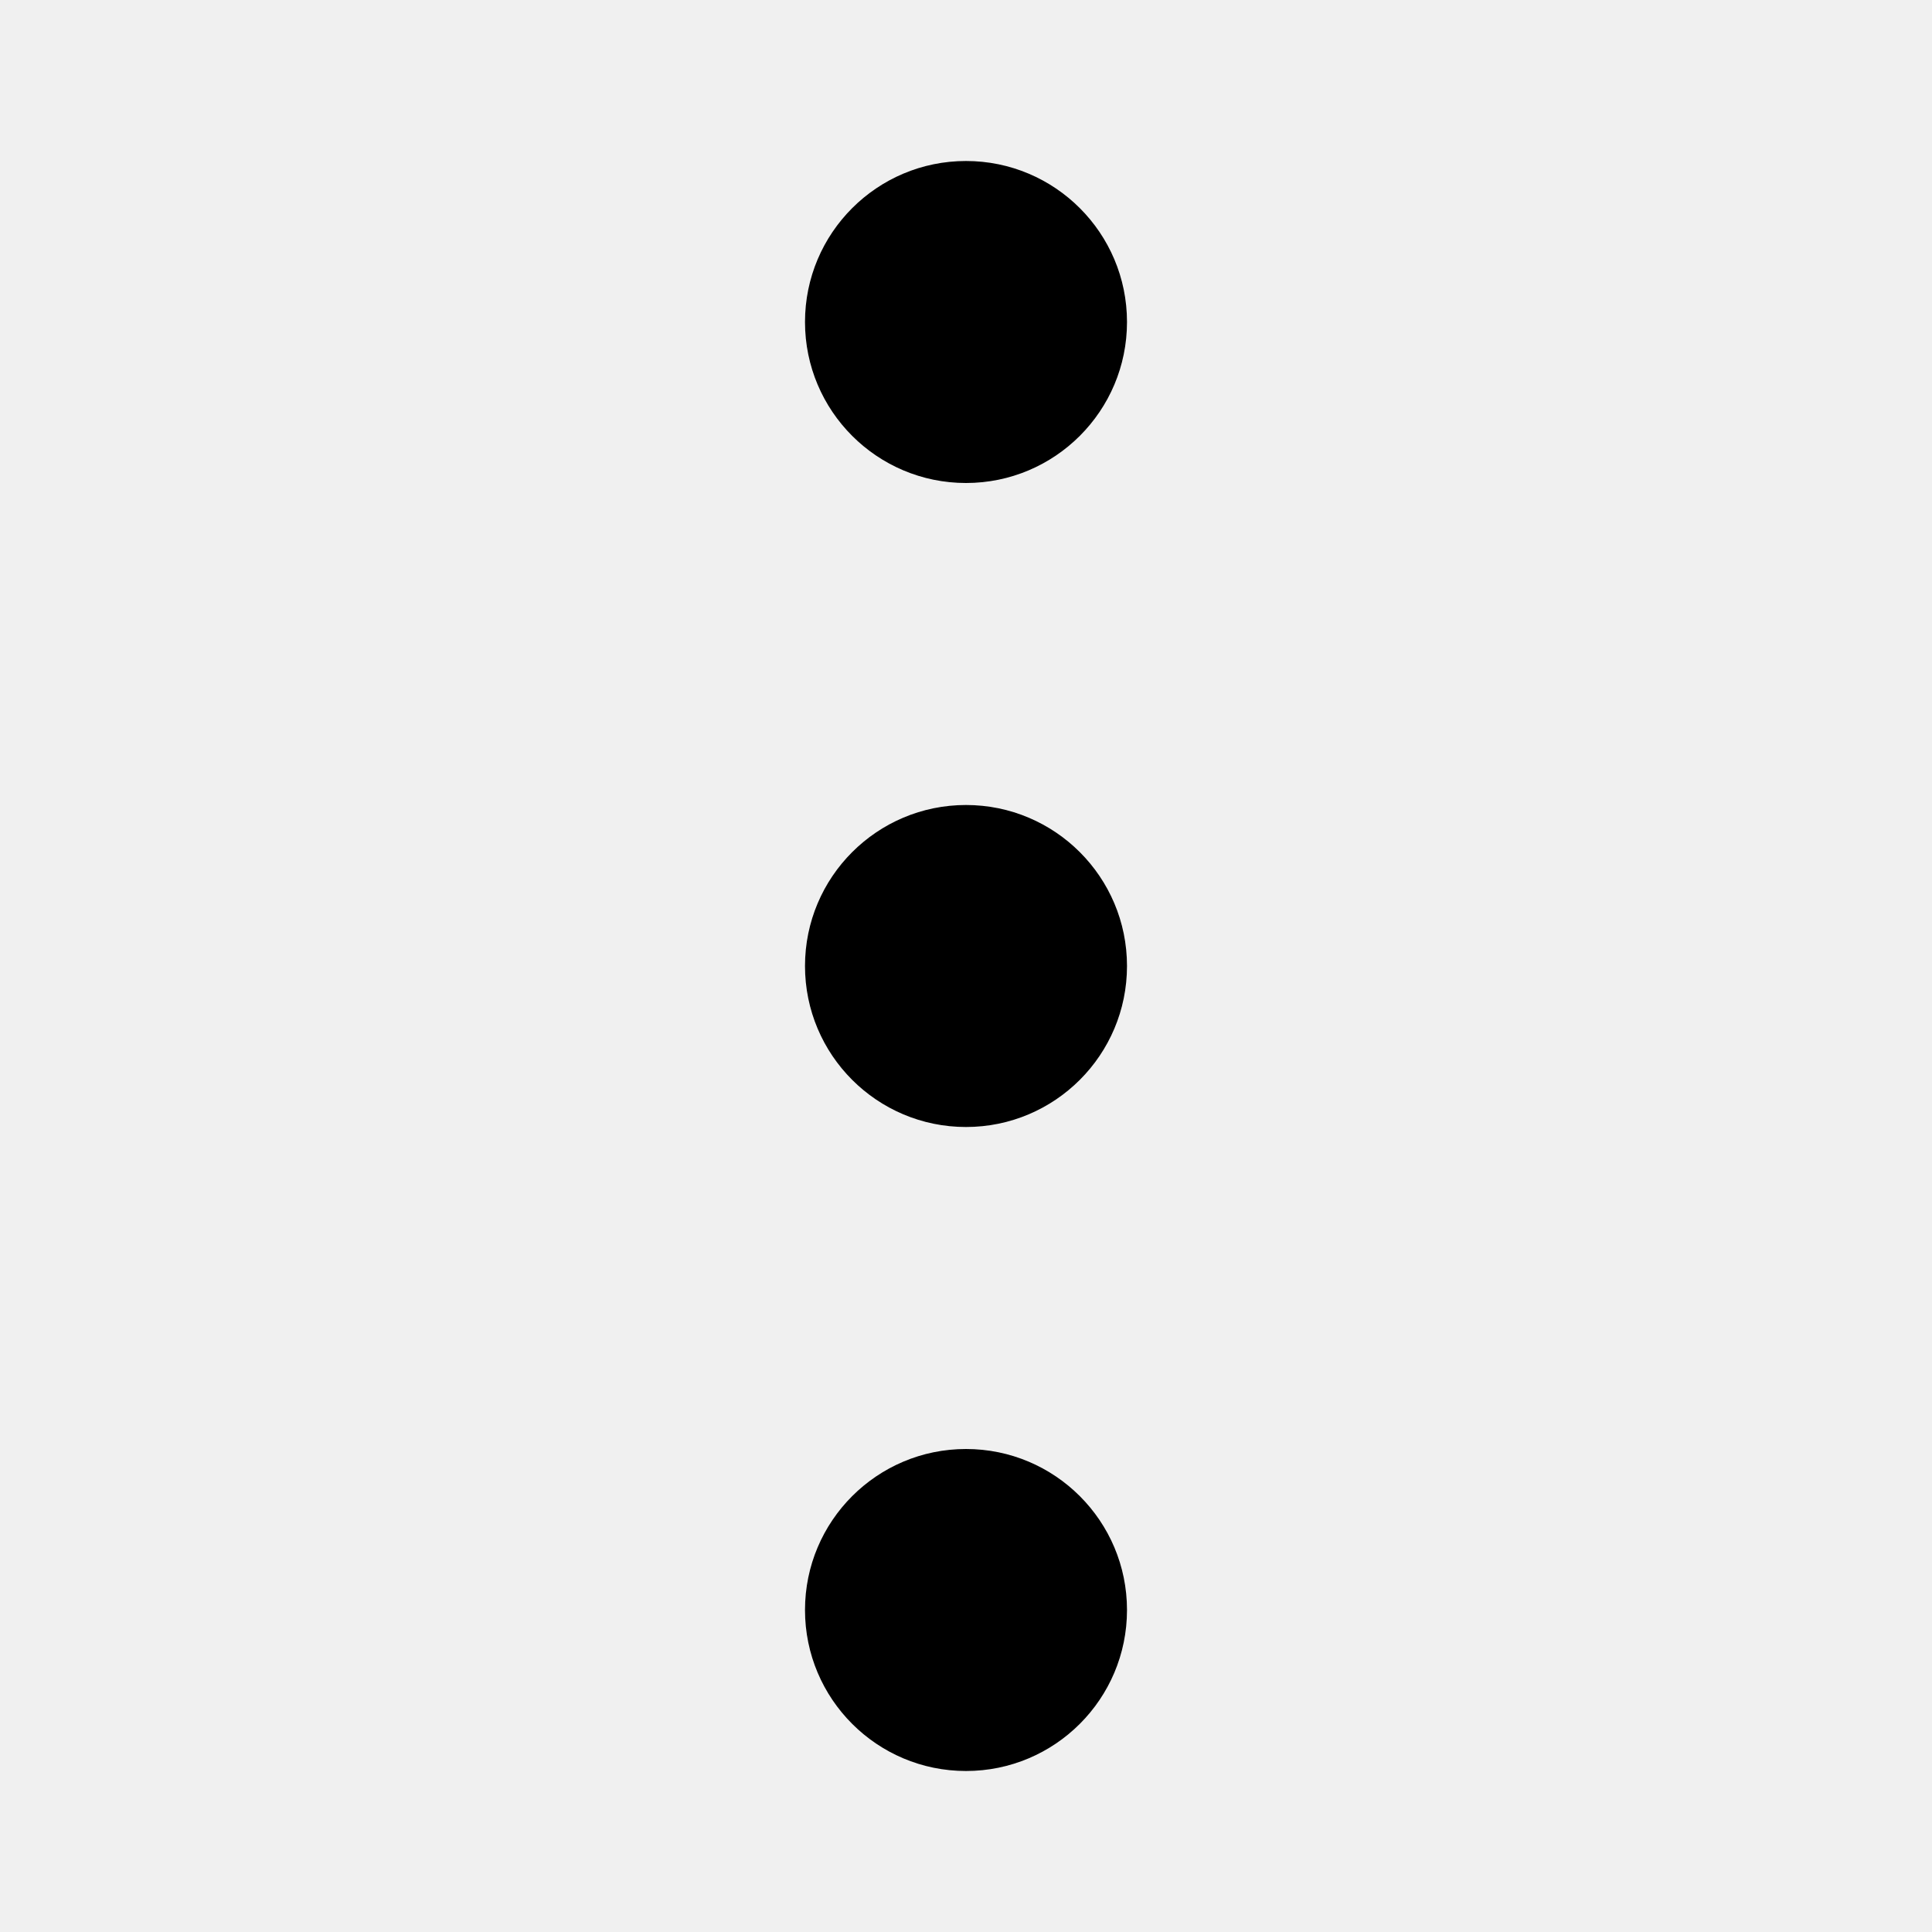
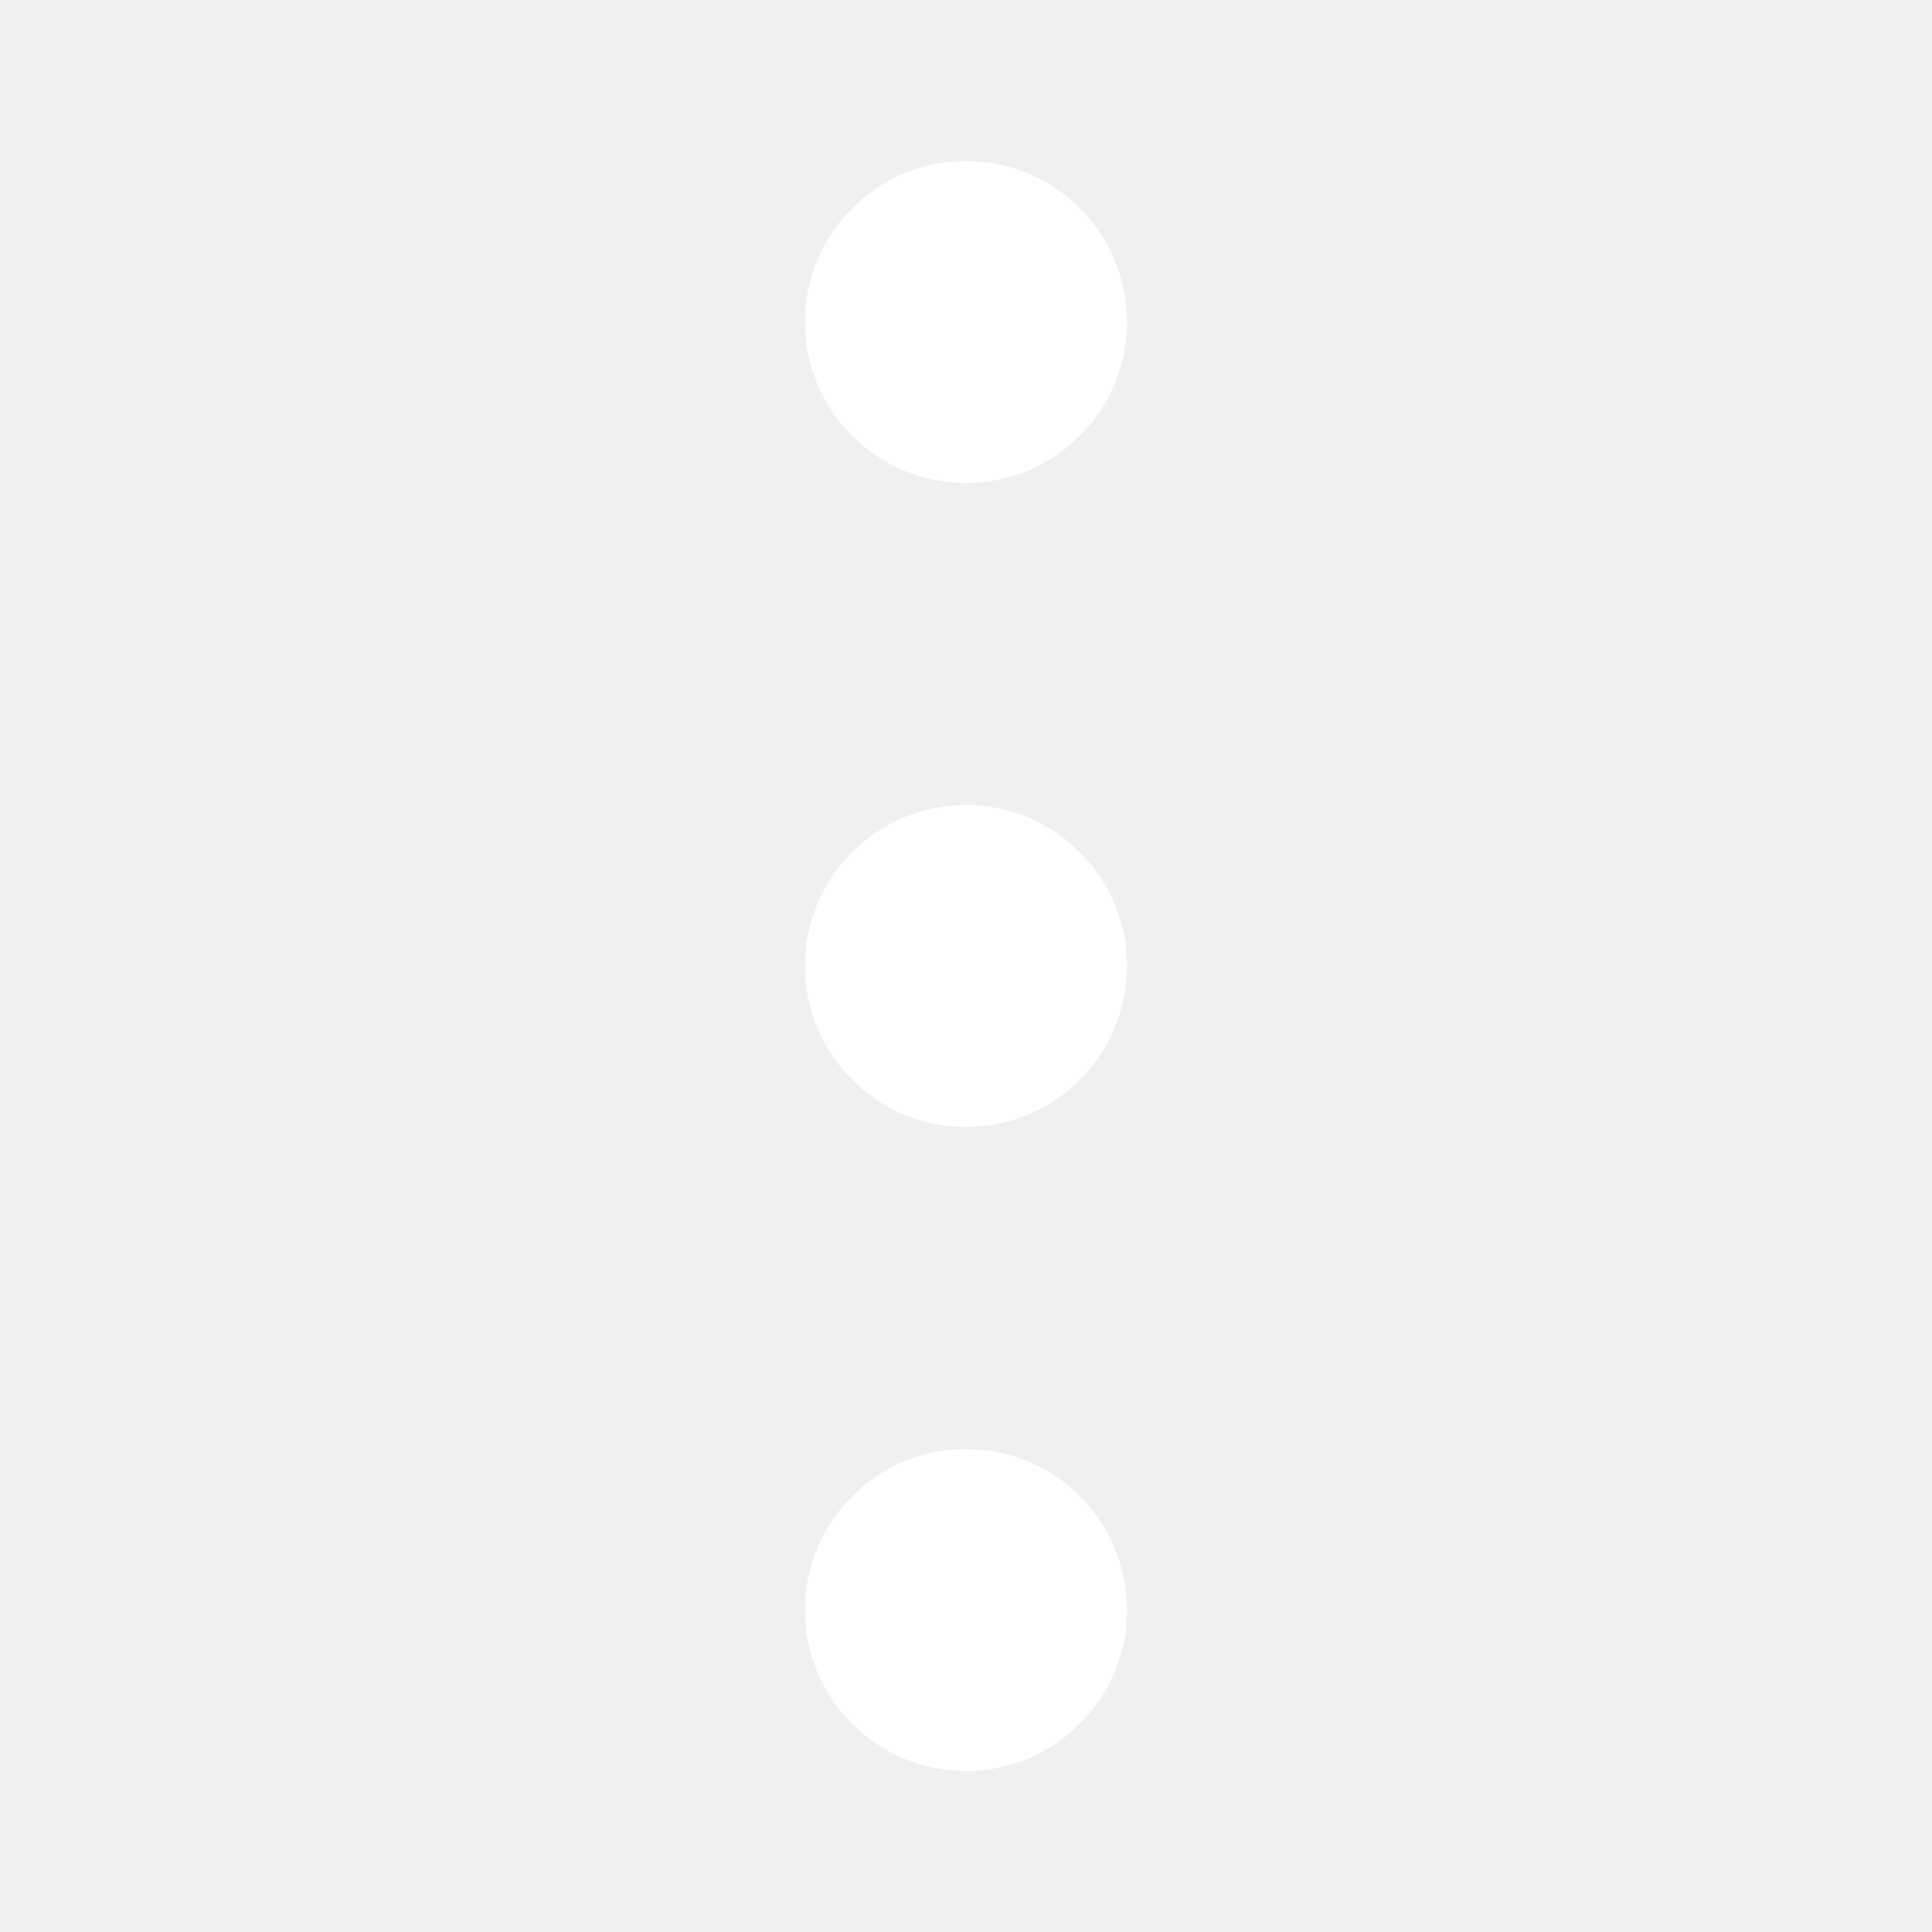
<svg xmlns="http://www.w3.org/2000/svg" width="24" height="24" viewBox="0 0 24 24" fill="none">
-   <circle cx="12" cy="12" r="2" transform="rotate(90 12 12)" fill="black" />
-   <circle cx="12" cy="4" r="2" transform="rotate(90 12 4)" fill="black" />
-   <circle cx="12" cy="20" r="2" transform="rotate(90 12 20)" fill="black" />
+   <circle cx="12" cy="12" r="2" transform="rotate(90 12 12)" fill="white" />
+   <circle cx="12" cy="4" r="2" transform="rotate(90 12 4)" fill="white" />
+   <circle cx="12" cy="20" r="2" transform="rotate(90 12 20)" fill="white" />
</svg>
